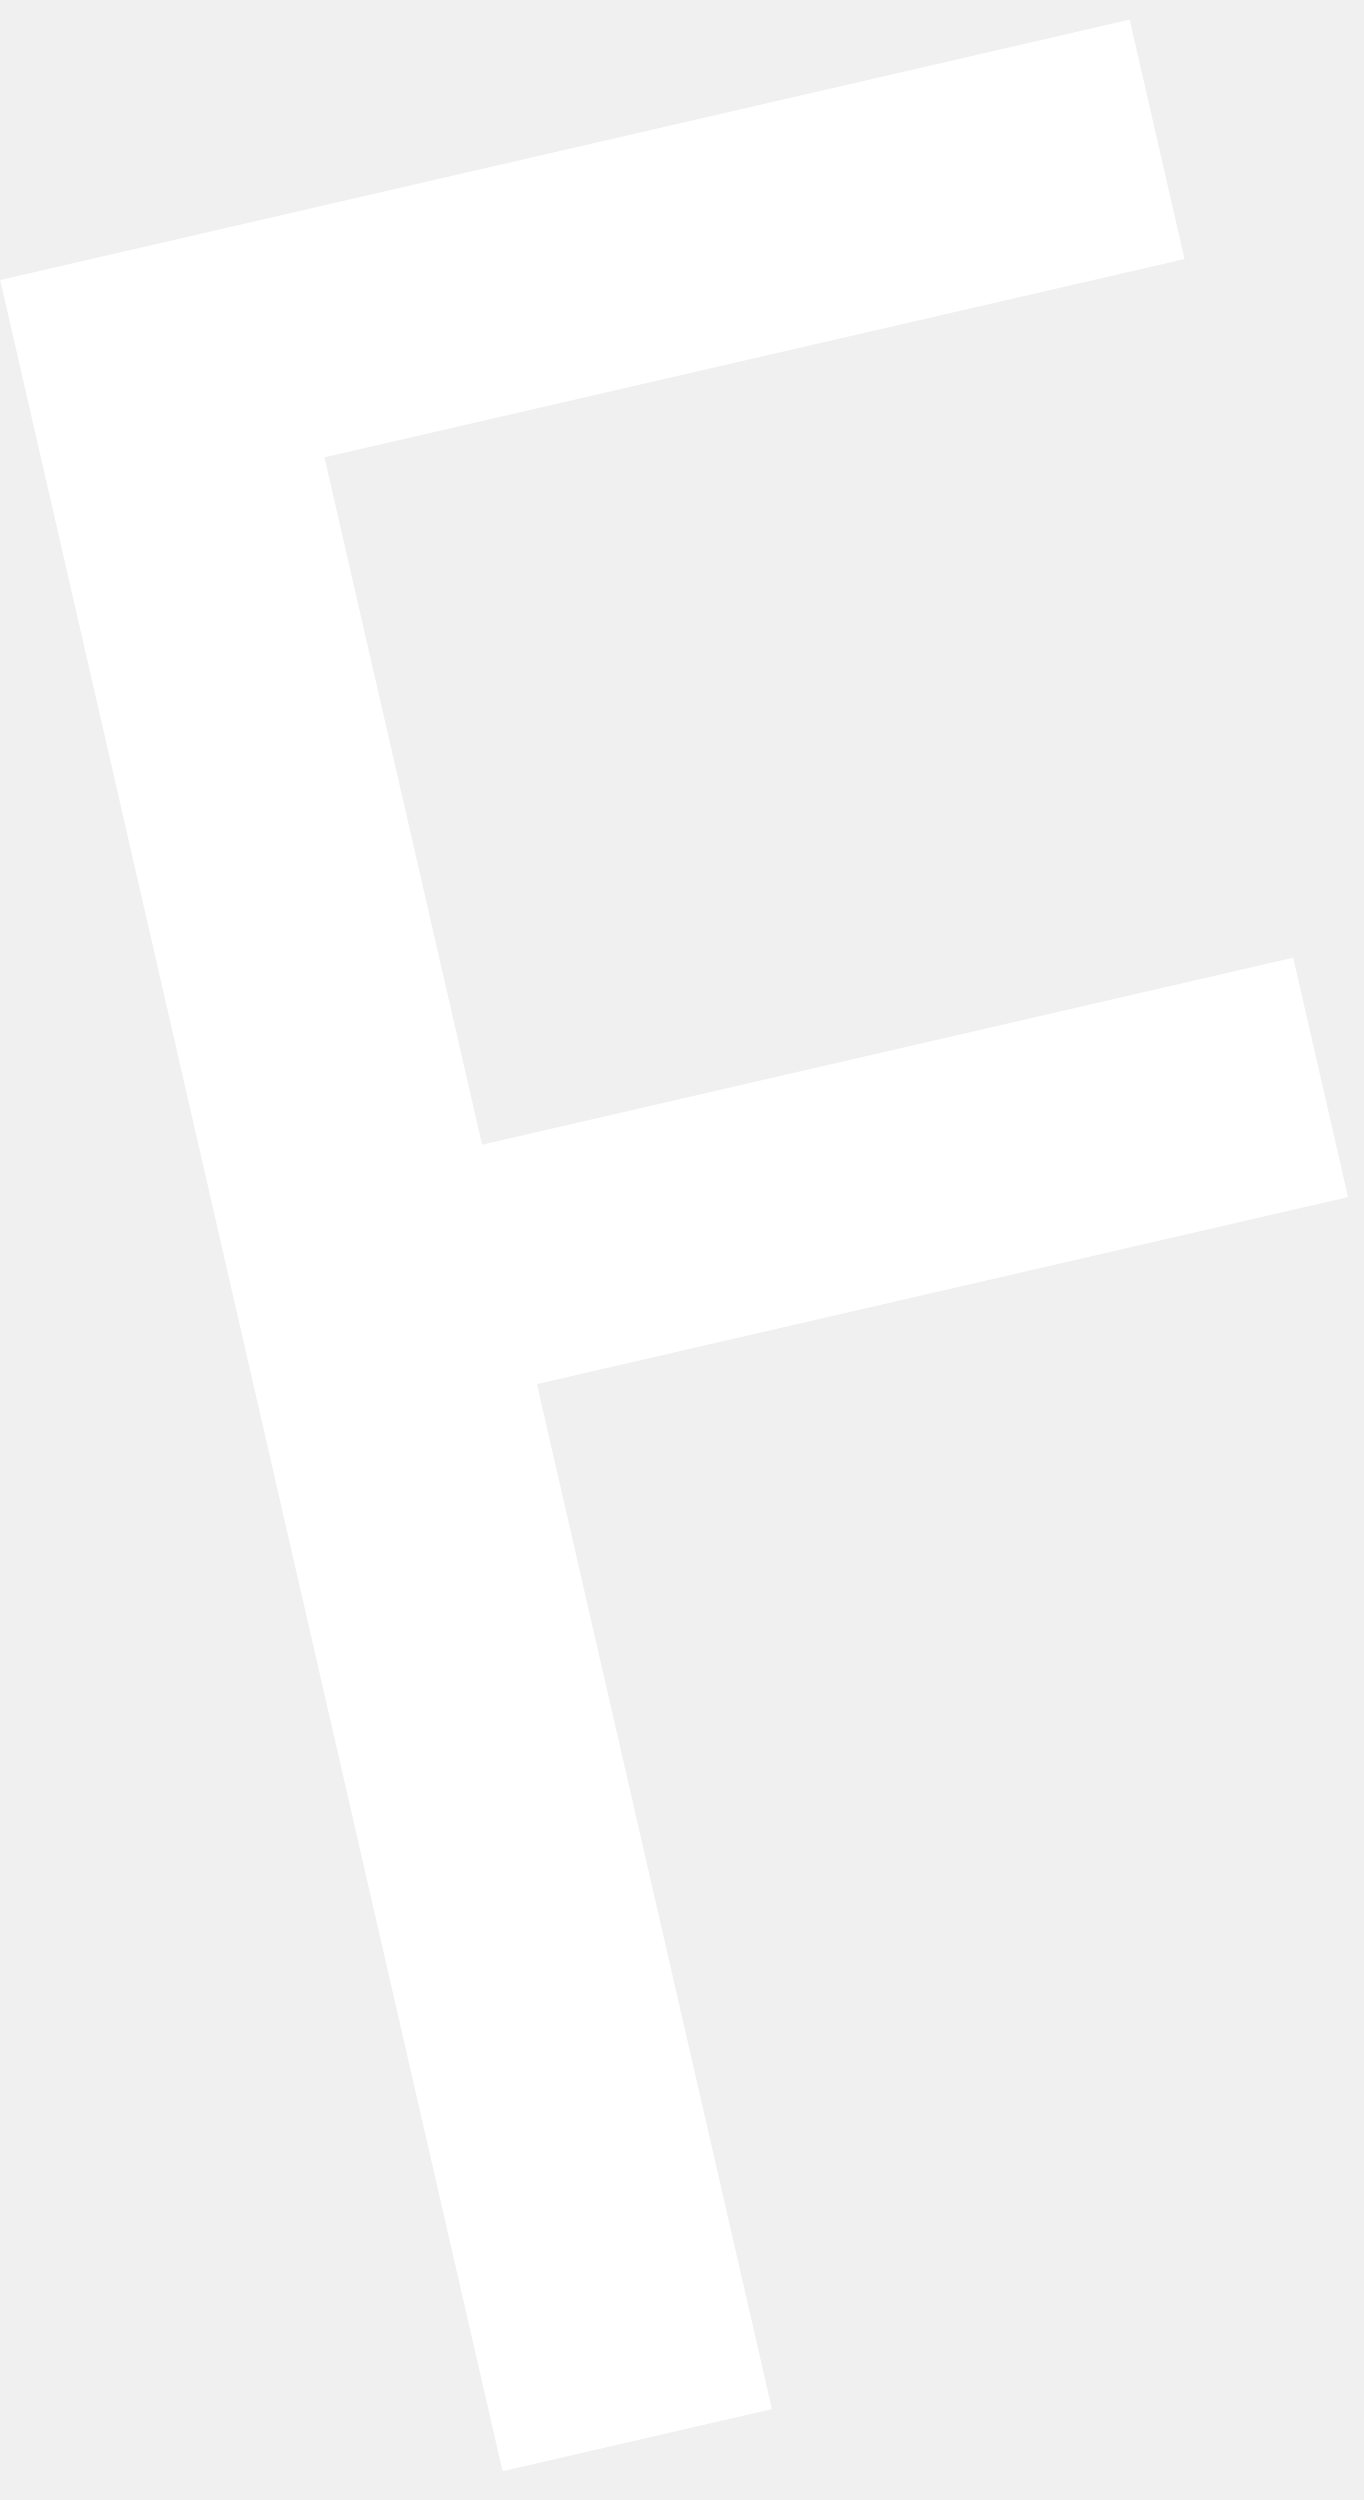
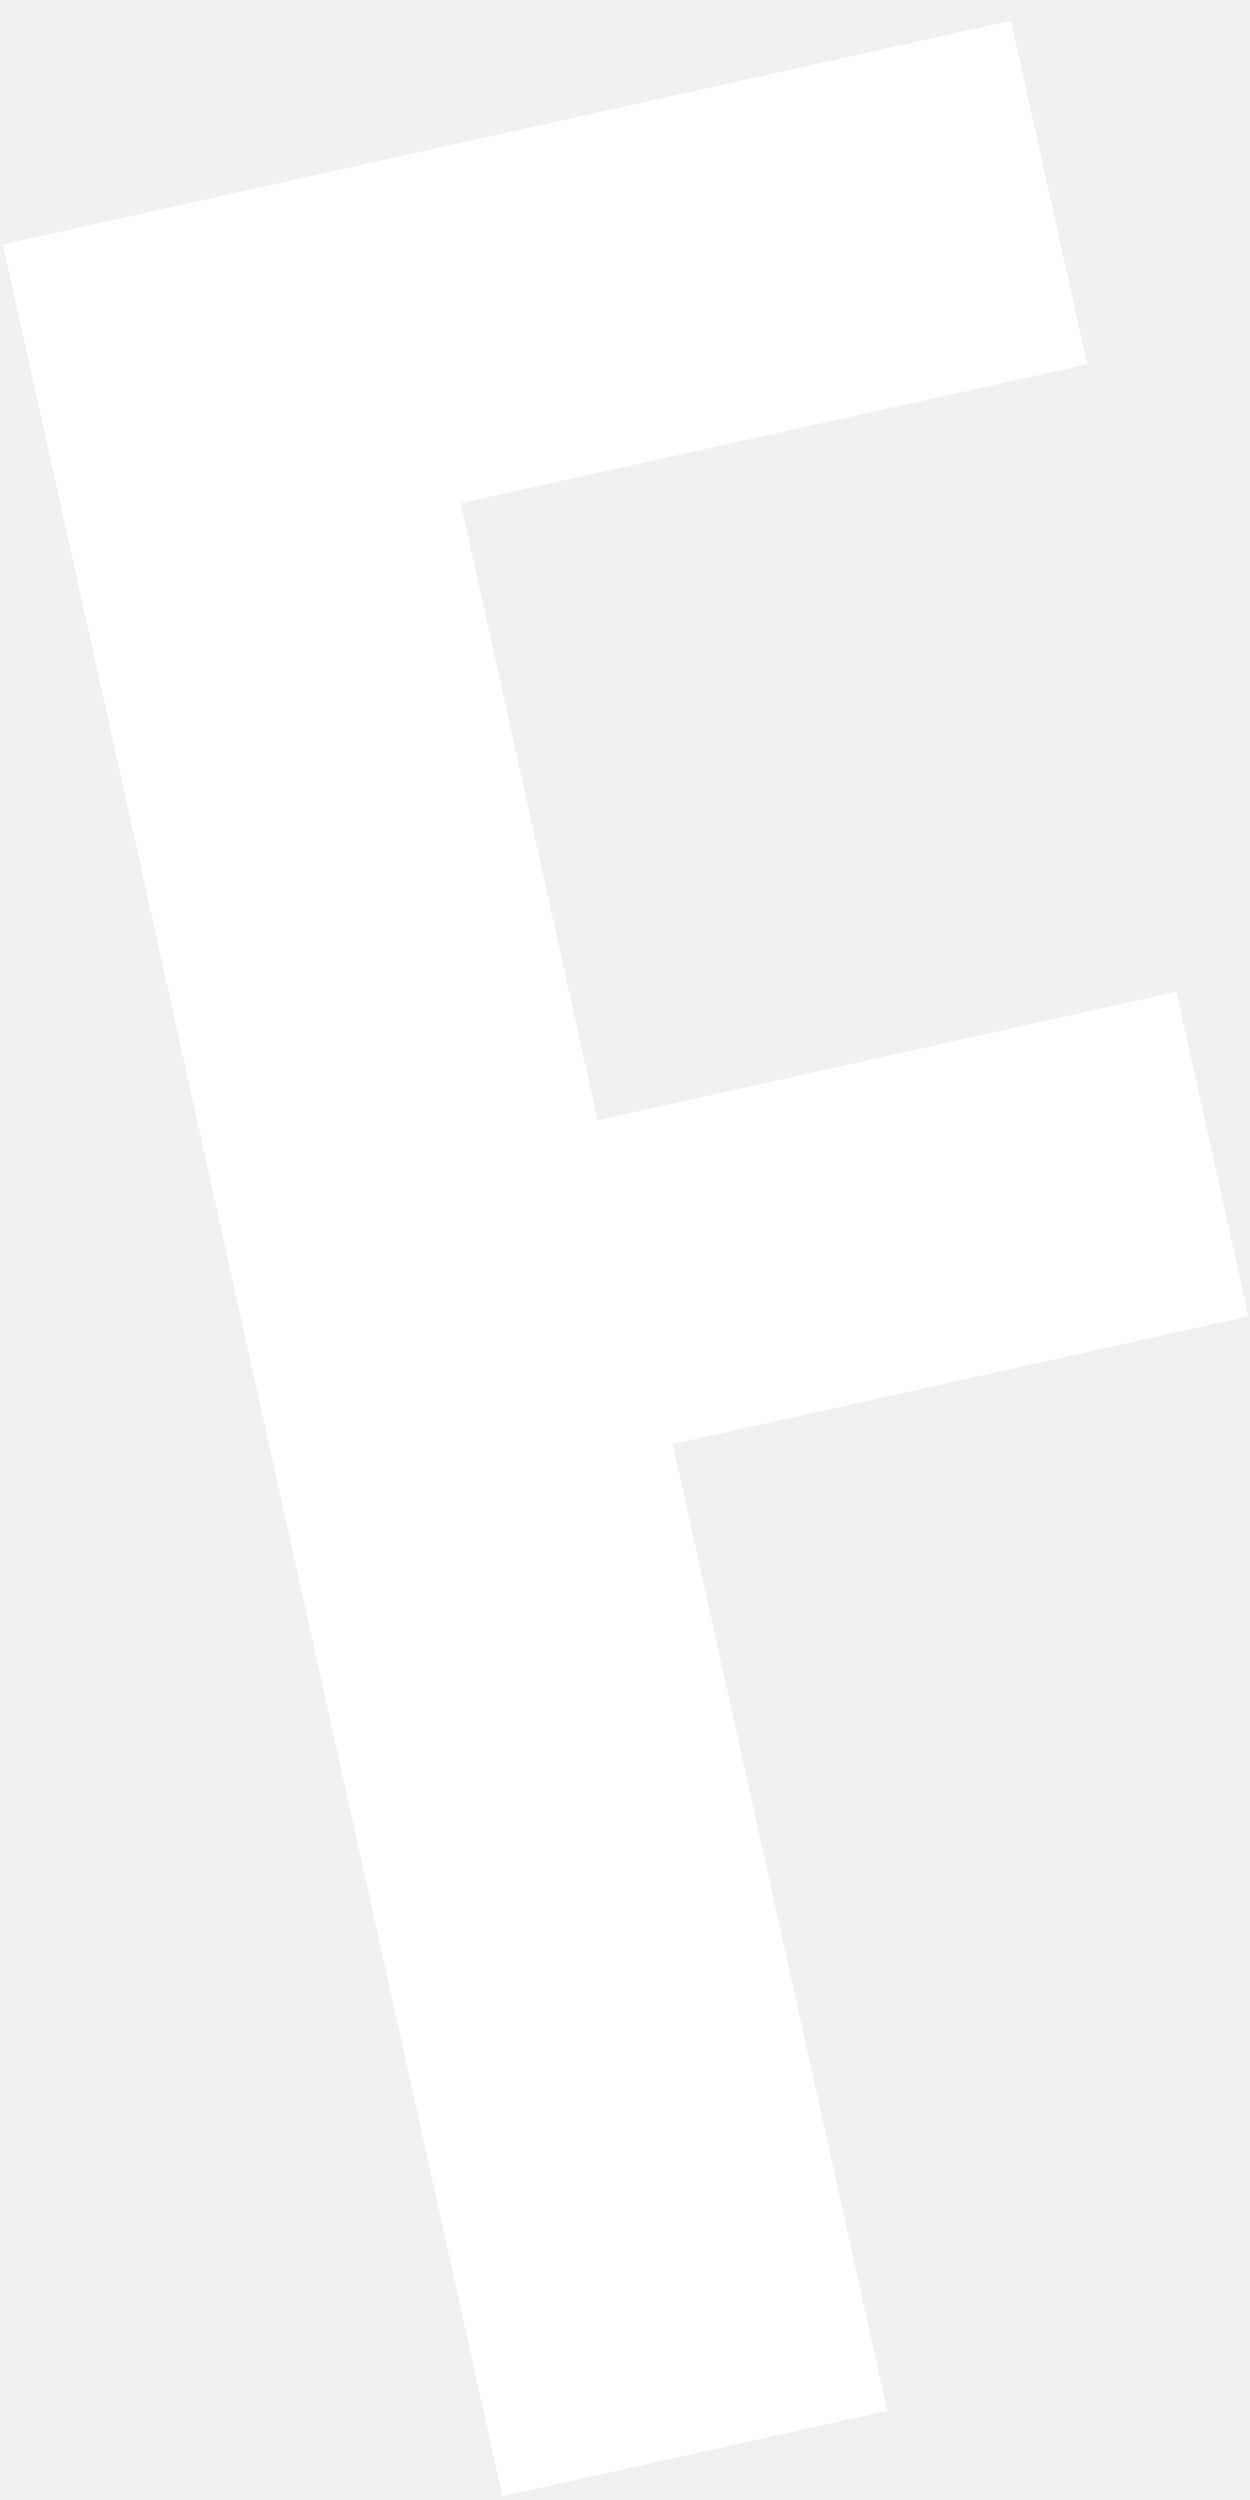
- <svg xmlns="http://www.w3.org/2000/svg" width="36px" height="66px" viewBox="0 0 36 66" version="1.1">
+ <svg xmlns="http://www.w3.org/2000/svg" width="33px" height="66px" viewBox="0 0 33 66" version="1.1">
+   <description>Created with Sketch (http://www.bohemiancoding.com/sketch)</description>
+   <defs />
  <g id="Page 1" stroke="none" stroke-width="1" fill="none" fill-rule="evenodd">
-     <path d="M-0.436,7.703 L29.258,0.309 L30.816,6.603 L8.205,12.233 L12.682,30.305 L34.006,24.995 L35.564,31.288 L14.24,36.598 L20.916,63.546 L13.834,65.309 L-0.436,7.703 L-0.436,7.703 Z M-0.436,7.703" id="Shape" fill="#FFFFFF" transform="translate(17.56446, 32.80919) rotate(-359) translate(-17.56446, -32.80919) " />
+     <path d="M12.161,13.285 L15.775,29.573 L31.055,26.183 L32.955,34.747 L17.759,38.119 L23.422,63.642 L13.263,65.896 L0.075,6.454 L26.69,0.549 L28.702,9.616 L12.161,13.285 L12.161,13.285 Z M12.161,13.285" id="Shape" fill="#FFFFFF" />
  </g>
</svg>
